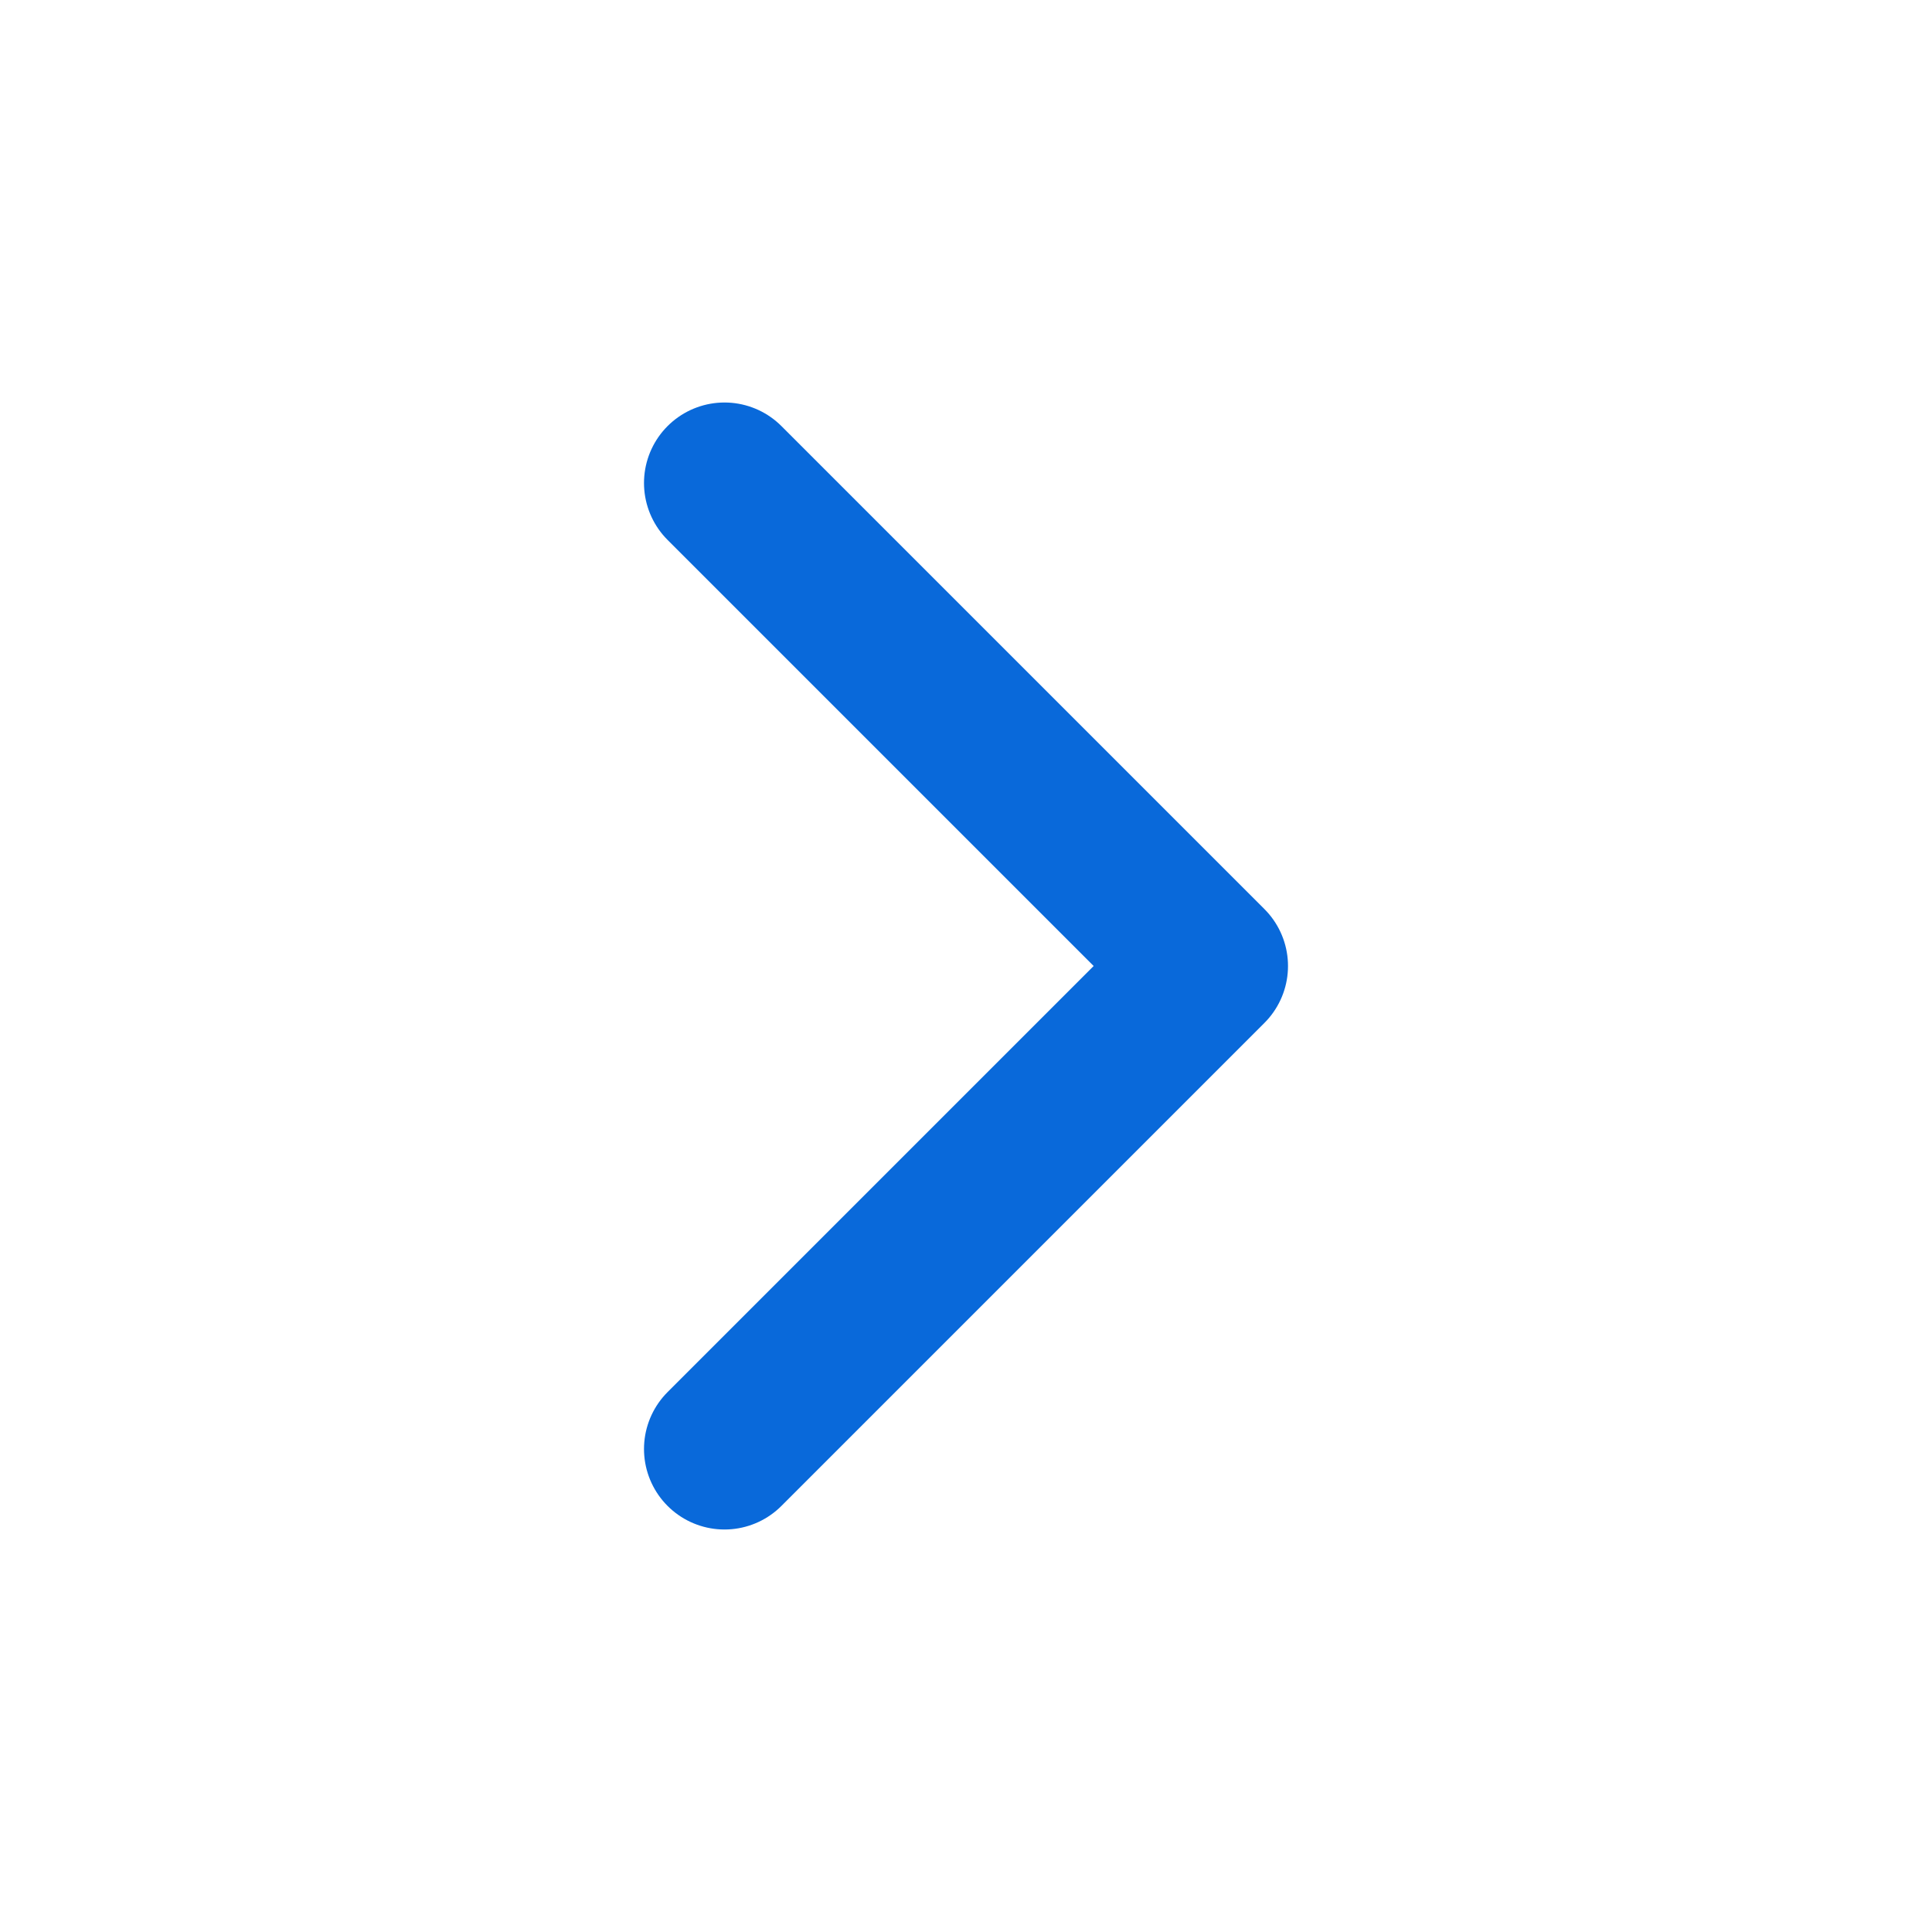
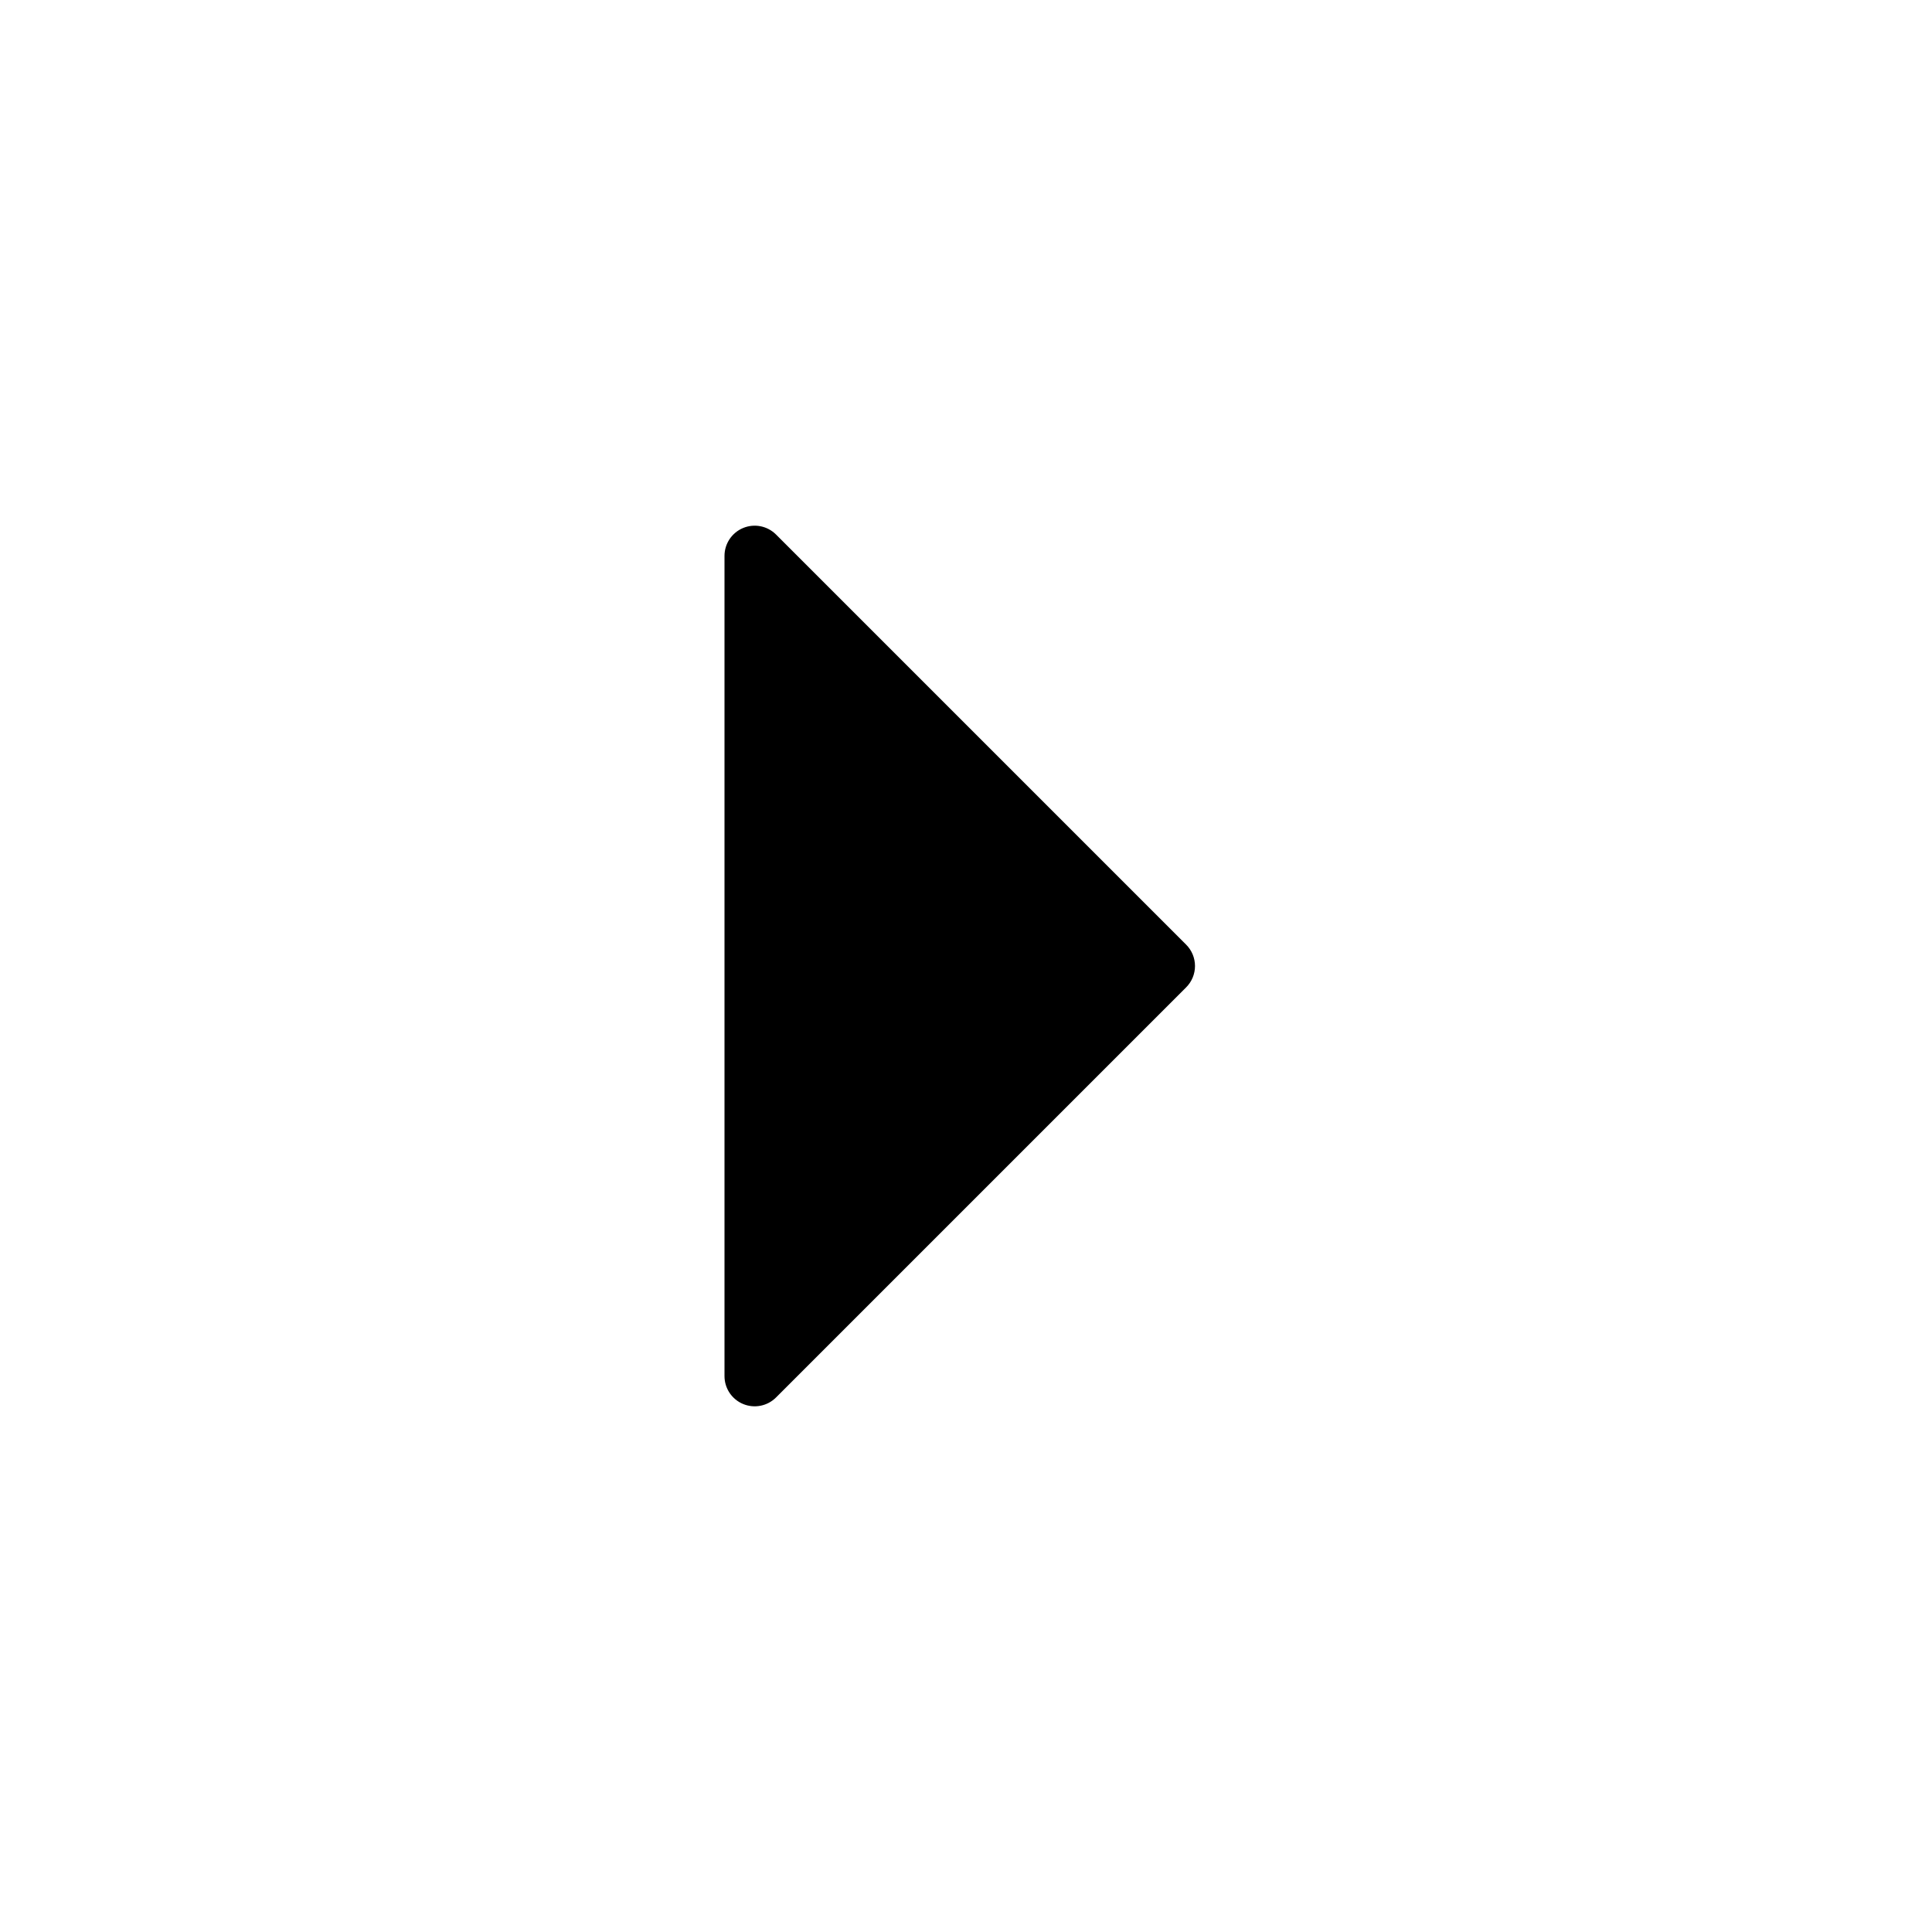
- <svg xmlns="http://www.w3.org/2000/svg" width="16" height="16" viewBox="0 0 24 24" aria-hidden="true">
-   <polyline points="9 6 15 12 9 18" fill="none" stroke="#0969da" stroke-width="2" stroke-linecap="round" stroke-linejoin="round" />
+ <svg xmlns="http://www.w3.org/2000/svg" width="16" height="16" viewBox="0 0 16 16" aria-label="right arrow" role="img" version="1.1">
+   <path d="M6.427 4.427l3.396 3.396a.25.25 0 010 .354l-3.396 3.396A.25.25 0 016 11.396V4.604a.25.25 0 01.427-.177z" fill="currentColor" />
</svg>
